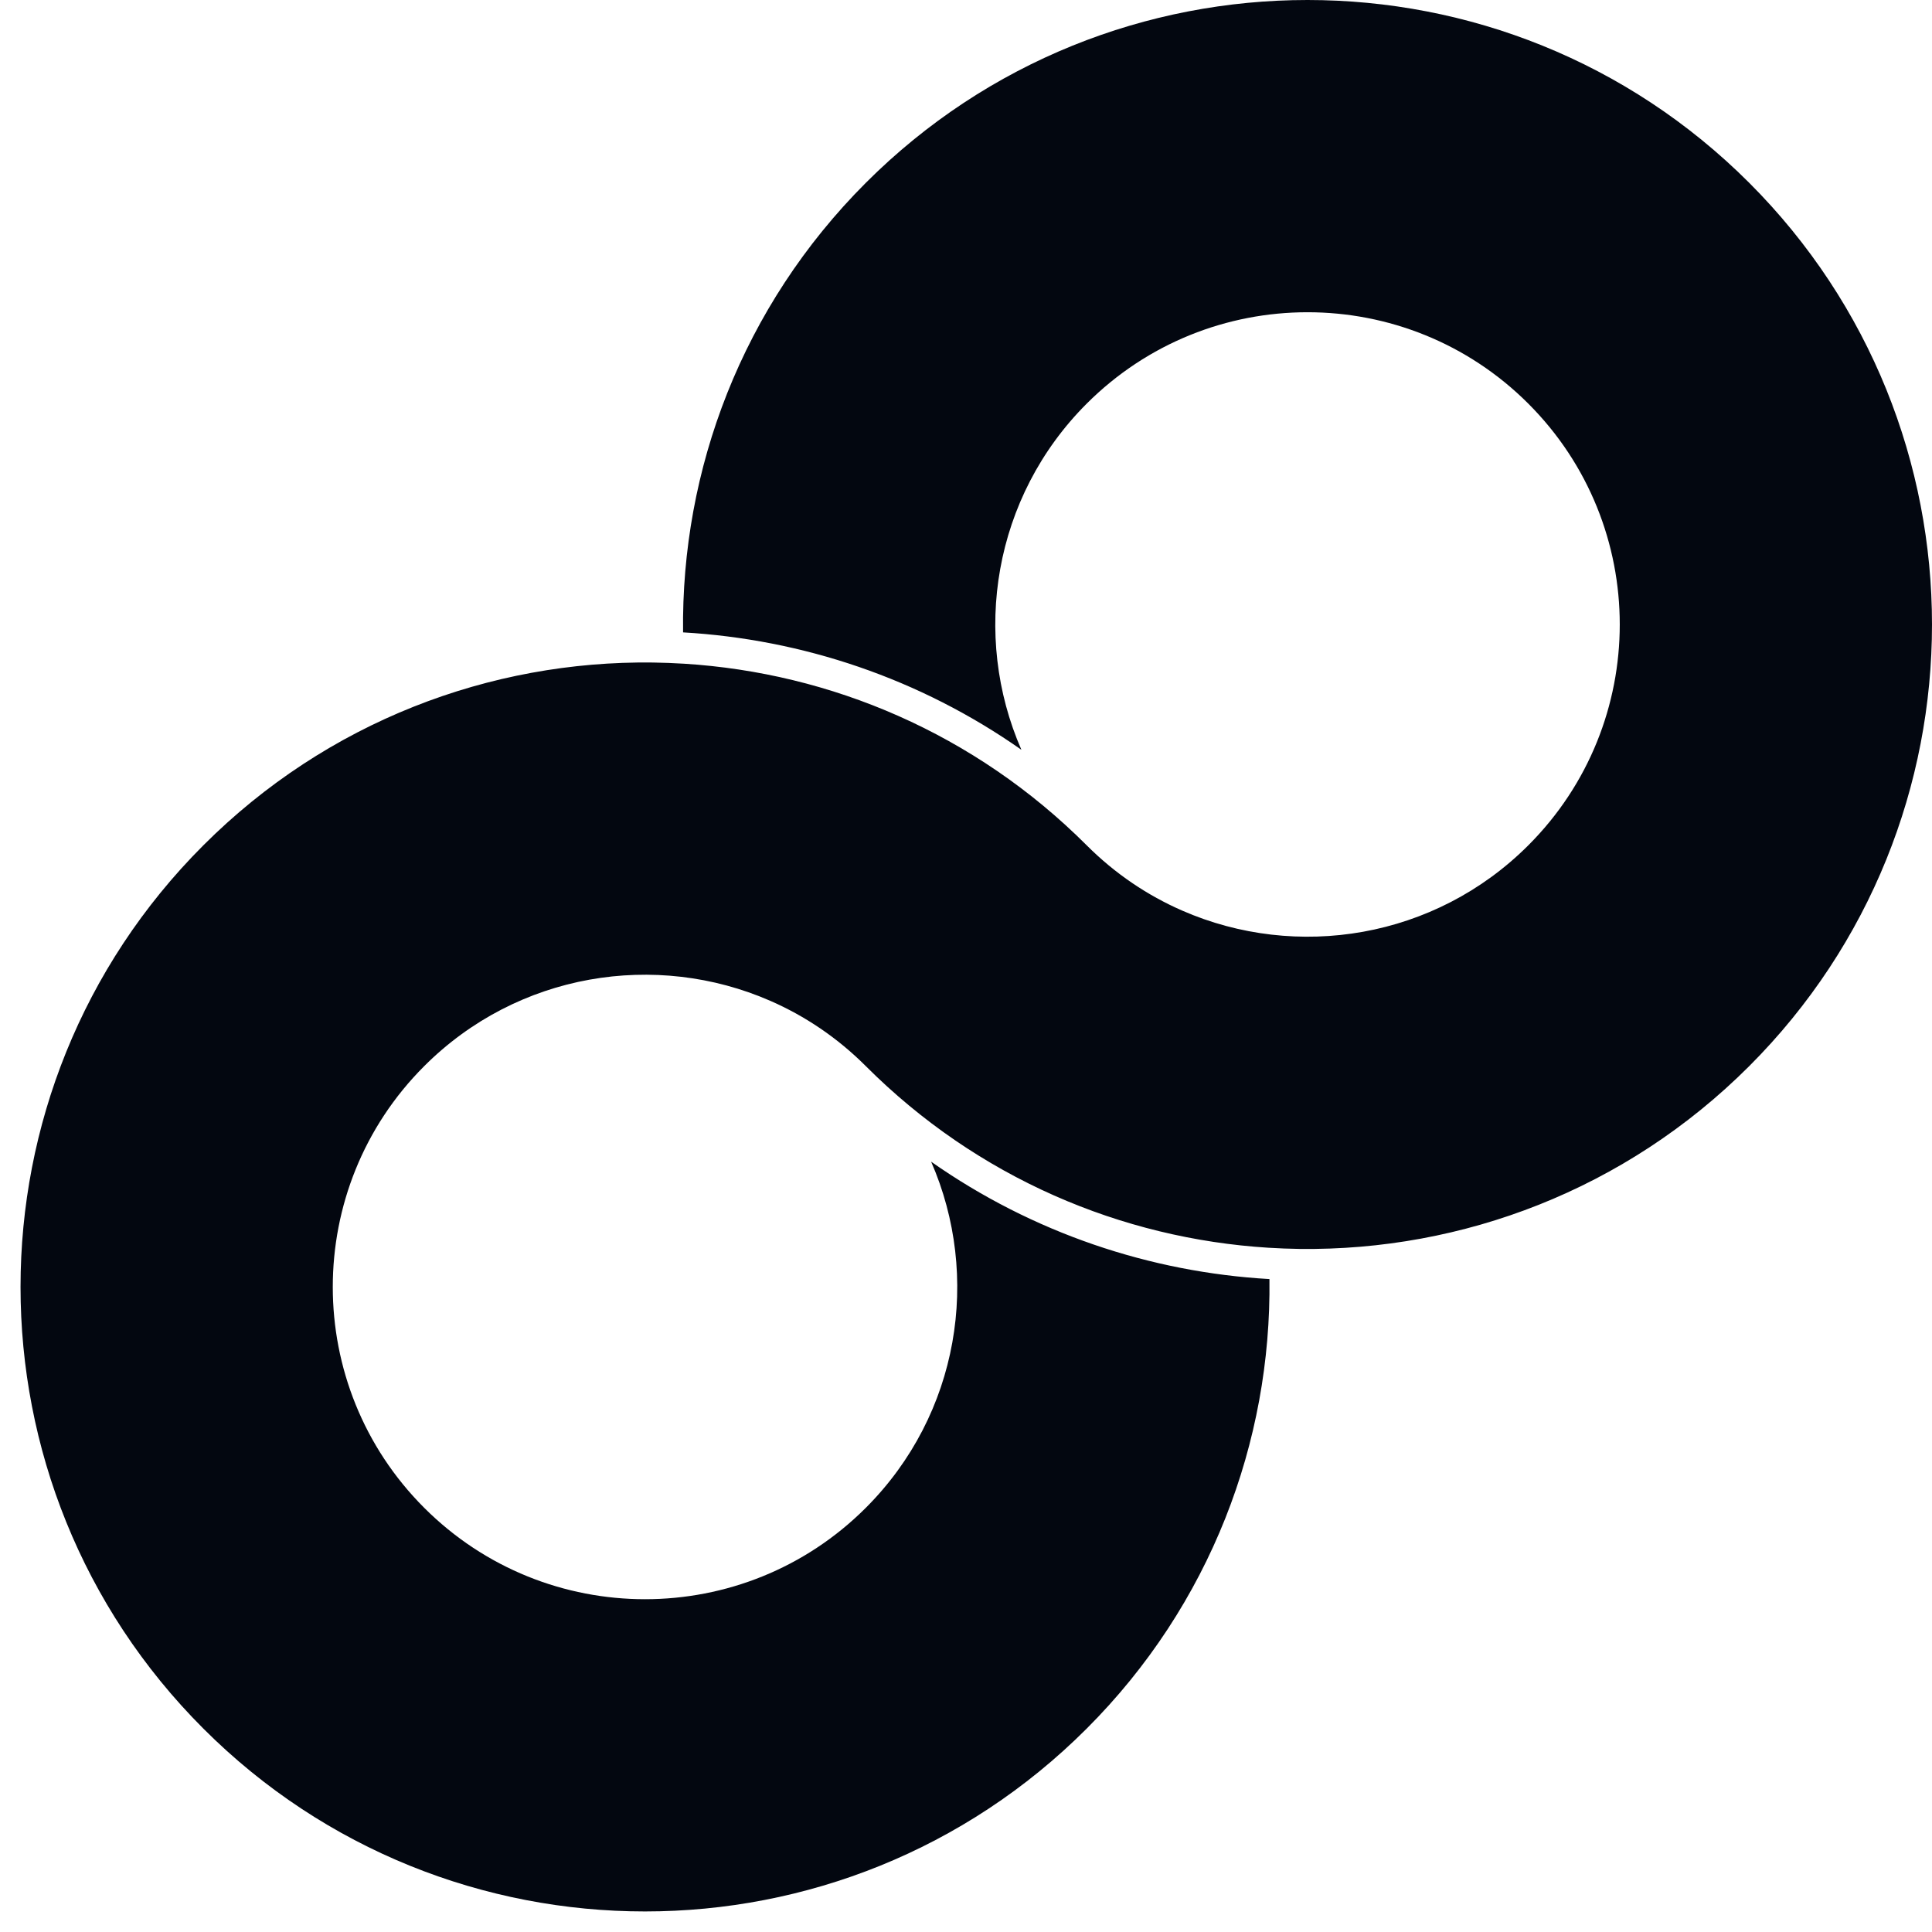
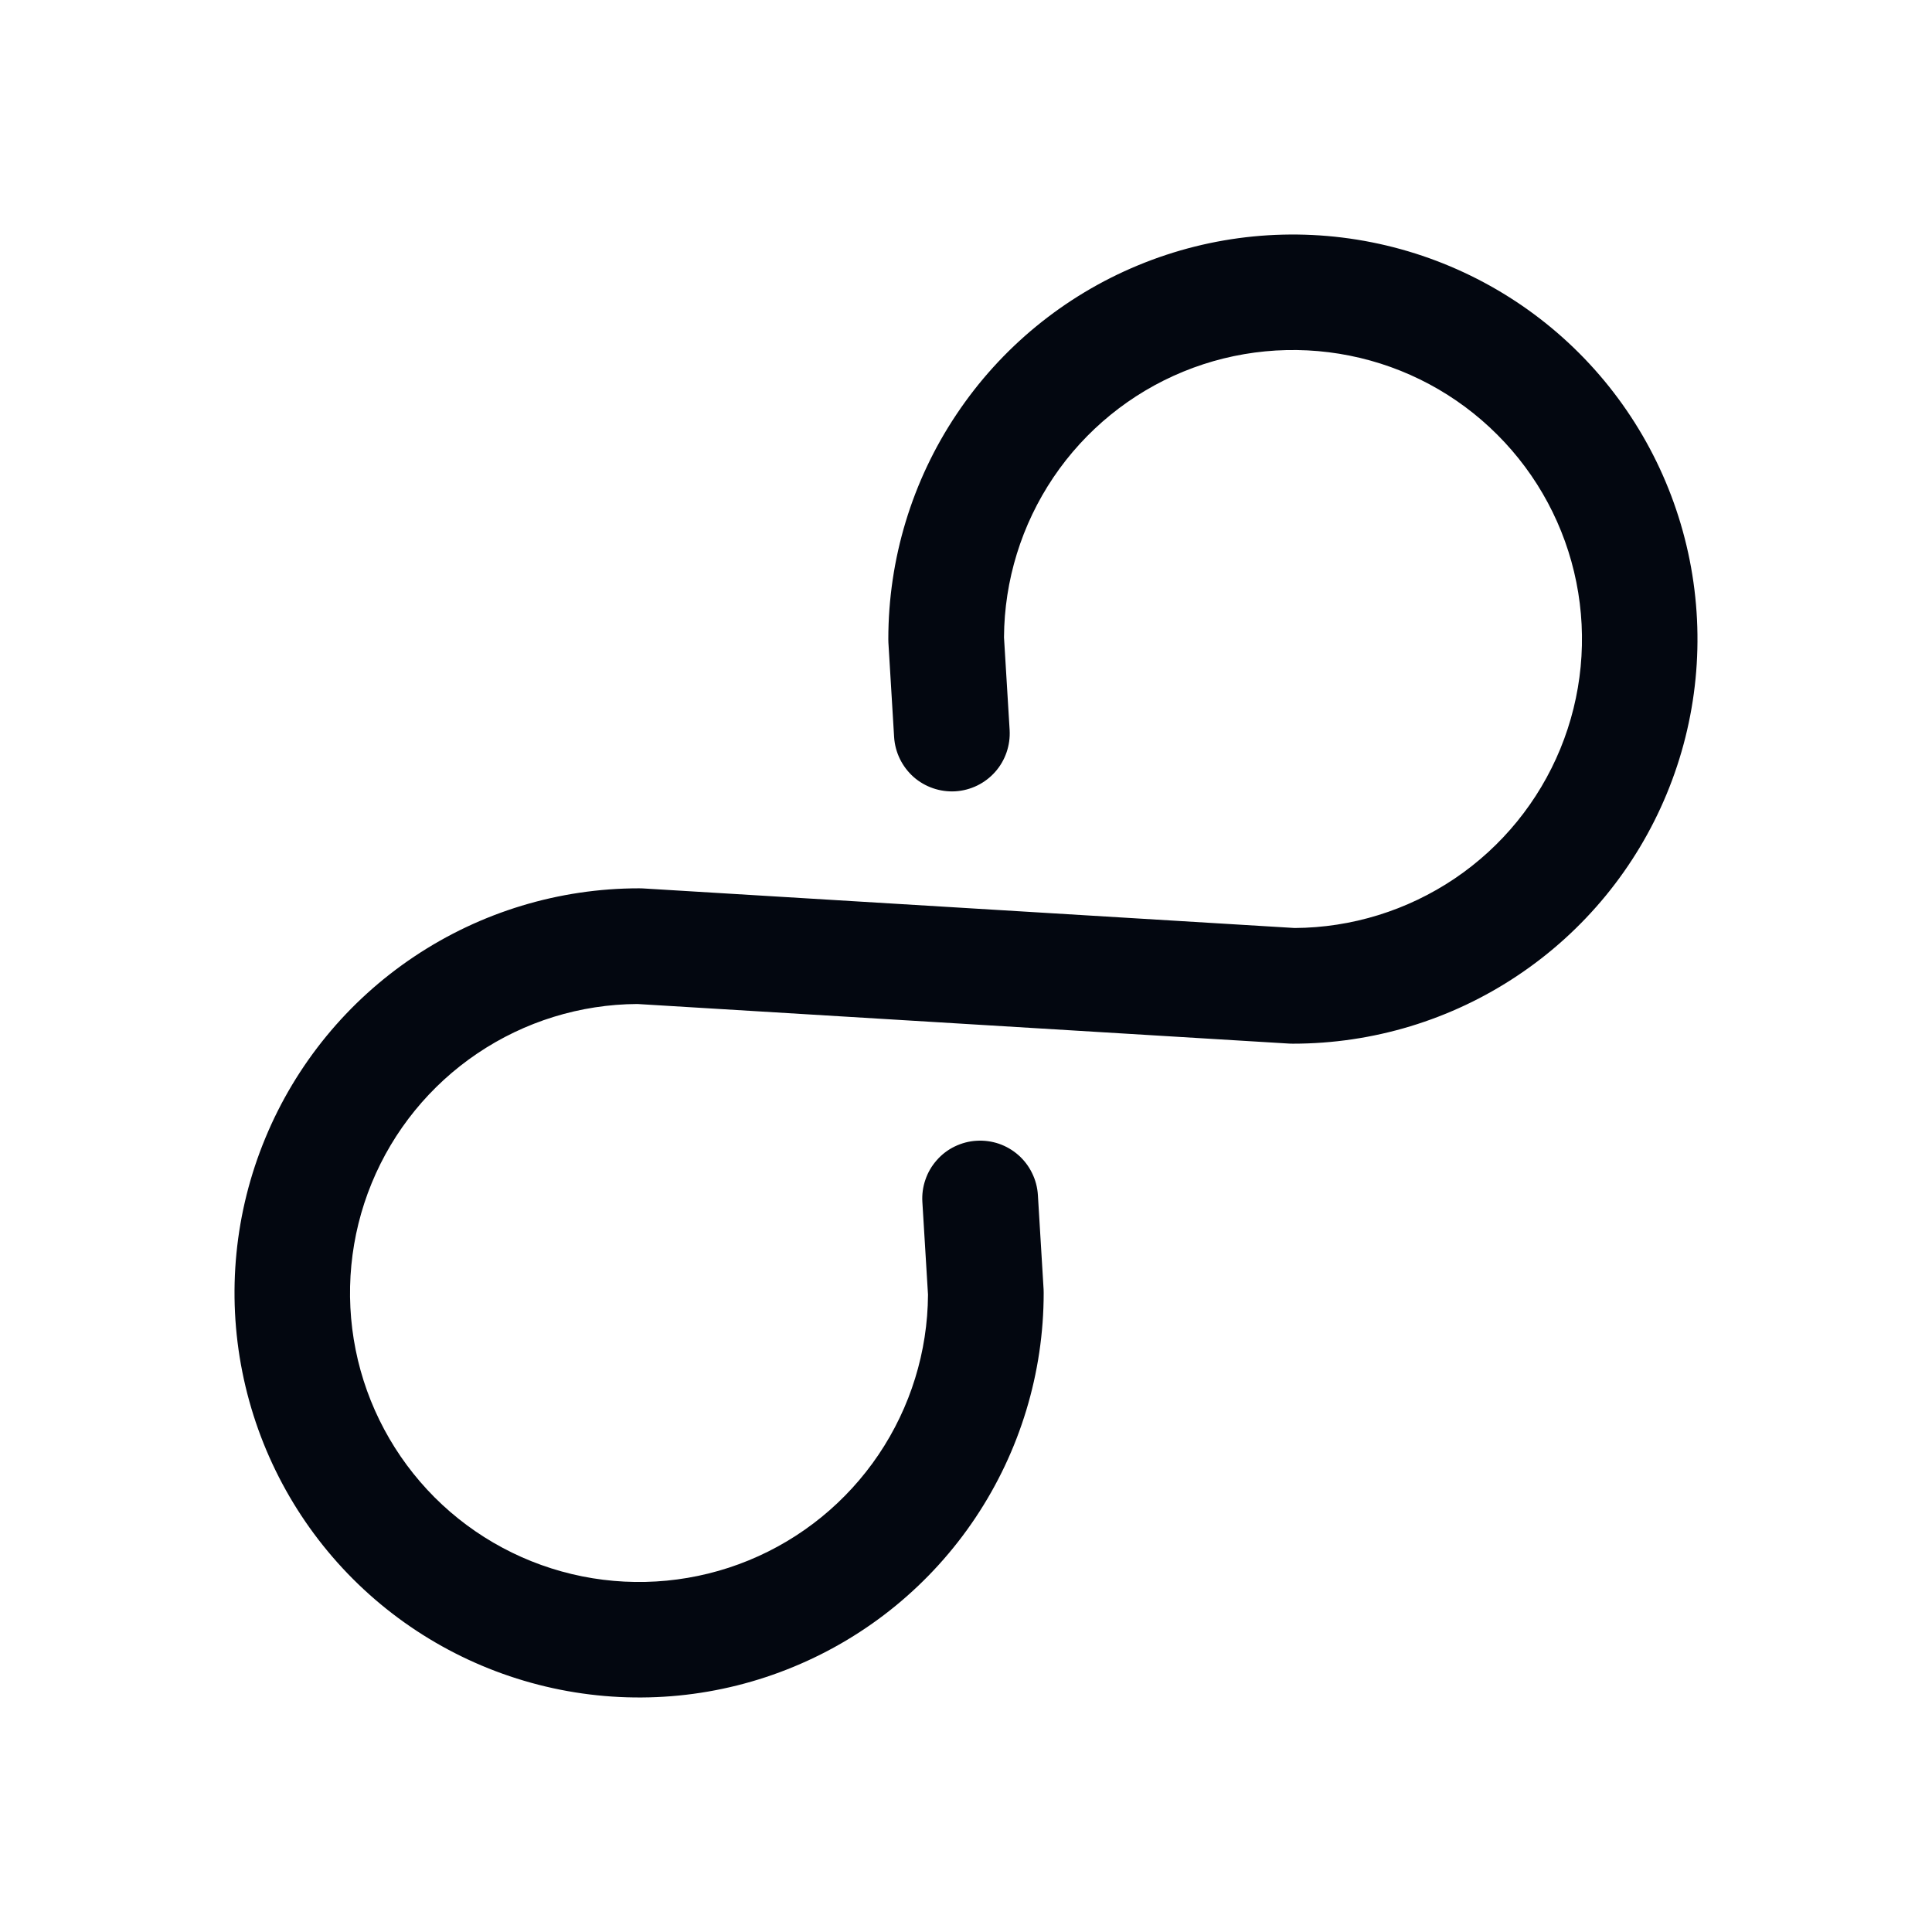
- <svg xmlns="http://www.w3.org/2000/svg" width="63" height="63" viewBox="0 0 63 63" fill="none">
-   <g transform="matrix(-1 0 0 1 63 0)">
-     <path fill-rule="evenodd" clip-rule="evenodd" d="M20.621 40.726C15.321 40.791 10.001 38.805 5.961 34.766C-1.987 26.817 -1.987 13.91 5.961 5.961C13.911 -1.987 26.817 -1.987 34.766 5.961C38.805 10.001 40.792 15.321 40.726 20.621C36.843 20.844 33.011 22.121 29.694 24.449C31.323 20.721 30.614 16.212 27.565 13.163C23.59 9.188 17.137 9.188 13.163 13.163C9.188 17.137 9.188 23.59 13.163 27.564C16.212 30.614 20.721 31.323 24.449 29.694C25.58 29.2 26.64 28.49 27.565 27.564C31.214 23.915 35.908 21.942 40.688 21.643C41.028 21.622 41.368 21.609 41.71 21.604C47.009 21.538 52.329 23.525 56.368 27.564C64.318 35.513 64.318 48.42 56.368 56.368C48.42 64.317 35.514 64.317 27.565 56.368C23.525 52.329 21.538 47.009 21.605 41.709C25.487 41.486 29.319 40.209 32.637 37.881C31.007 41.609 31.716 46.118 34.766 49.167C38.74 53.142 45.193 53.142 49.168 49.167C53.142 45.193 53.142 38.74 49.168 34.766C46.119 31.716 41.61 31.006 37.881 32.636C36.75 33.13 35.691 33.84 34.766 34.766C31.116 38.415 26.423 40.388 21.643 40.687C21.303 40.708 20.962 40.721 20.621 40.726Z" fill="#030710" />
-   </g>
+ <svg xmlns="http://www.w3.org/2000/svg" width="24" height="24" viewBox="0 0 24 24" fill="none">
+   <path d="M19.615 4.385C20.318 5.088 20.796 5.984 20.99 6.959C21.184 7.934 21.085 8.944 20.704 9.863C20.324 10.781 19.68 11.566 18.853 12.118C18.027 12.671 17.055 12.965 16.061 12.965L16.018 12.964L7.917 12.472C7.208 12.476 6.517 12.69 5.93 13.086C5.343 13.482 4.886 14.043 4.617 14.698C4.348 15.353 4.279 16.073 4.418 16.768C4.557 17.462 4.899 18.1 5.399 18.601C5.9 19.102 6.538 19.443 7.232 19.582C7.927 19.721 8.647 19.652 9.302 19.383C9.957 19.114 10.518 18.657 10.914 18.07C11.31 17.483 11.524 16.791 11.528 16.083L11.458 14.932C11.452 14.838 11.465 14.743 11.496 14.654C11.526 14.565 11.574 14.483 11.637 14.412C11.699 14.341 11.775 14.283 11.86 14.242C11.945 14.201 12.037 14.176 12.131 14.171C12.226 14.165 12.32 14.178 12.409 14.208C12.498 14.239 12.581 14.287 12.652 14.35C12.722 14.412 12.78 14.488 12.821 14.573C12.863 14.658 12.887 14.75 12.893 14.844L12.964 16.018L12.965 16.061C12.965 17.055 12.67 18.027 12.118 18.853C11.566 19.68 10.781 20.324 9.862 20.704C8.944 21.085 7.934 21.184 6.959 20.99C5.984 20.796 5.088 20.318 4.385 19.615C3.682 18.912 3.204 18.016 3.01 17.041C2.816 16.067 2.915 15.056 3.296 14.138C3.676 13.219 4.32 12.434 5.147 11.882C5.973 11.33 6.945 11.035 7.939 11.035L7.982 11.036L16.083 11.528C16.791 11.524 17.482 11.31 18.07 10.914C18.657 10.518 19.114 9.957 19.383 9.302C19.652 8.647 19.721 7.927 19.582 7.233C19.443 6.538 19.101 5.9 18.6 5.4C18.1 4.899 17.462 4.557 16.767 4.418C16.073 4.279 15.353 4.348 14.698 4.617C14.043 4.886 13.482 5.343 13.086 5.93C12.69 6.518 12.476 7.209 12.472 7.917L12.542 9.068C12.553 9.258 12.489 9.446 12.363 9.588C12.237 9.731 12.059 9.818 11.868 9.83C11.678 9.841 11.491 9.777 11.348 9.651C11.206 9.524 11.119 9.347 11.107 9.156L11.036 7.982L11.035 7.939C11.035 6.945 11.329 5.973 11.882 5.147C12.434 4.32 13.219 3.676 14.137 3.296C15.056 2.915 16.066 2.816 17.041 3.01C18.016 3.204 18.912 3.682 19.615 4.385Z" fill="#030710" />
</svg>
